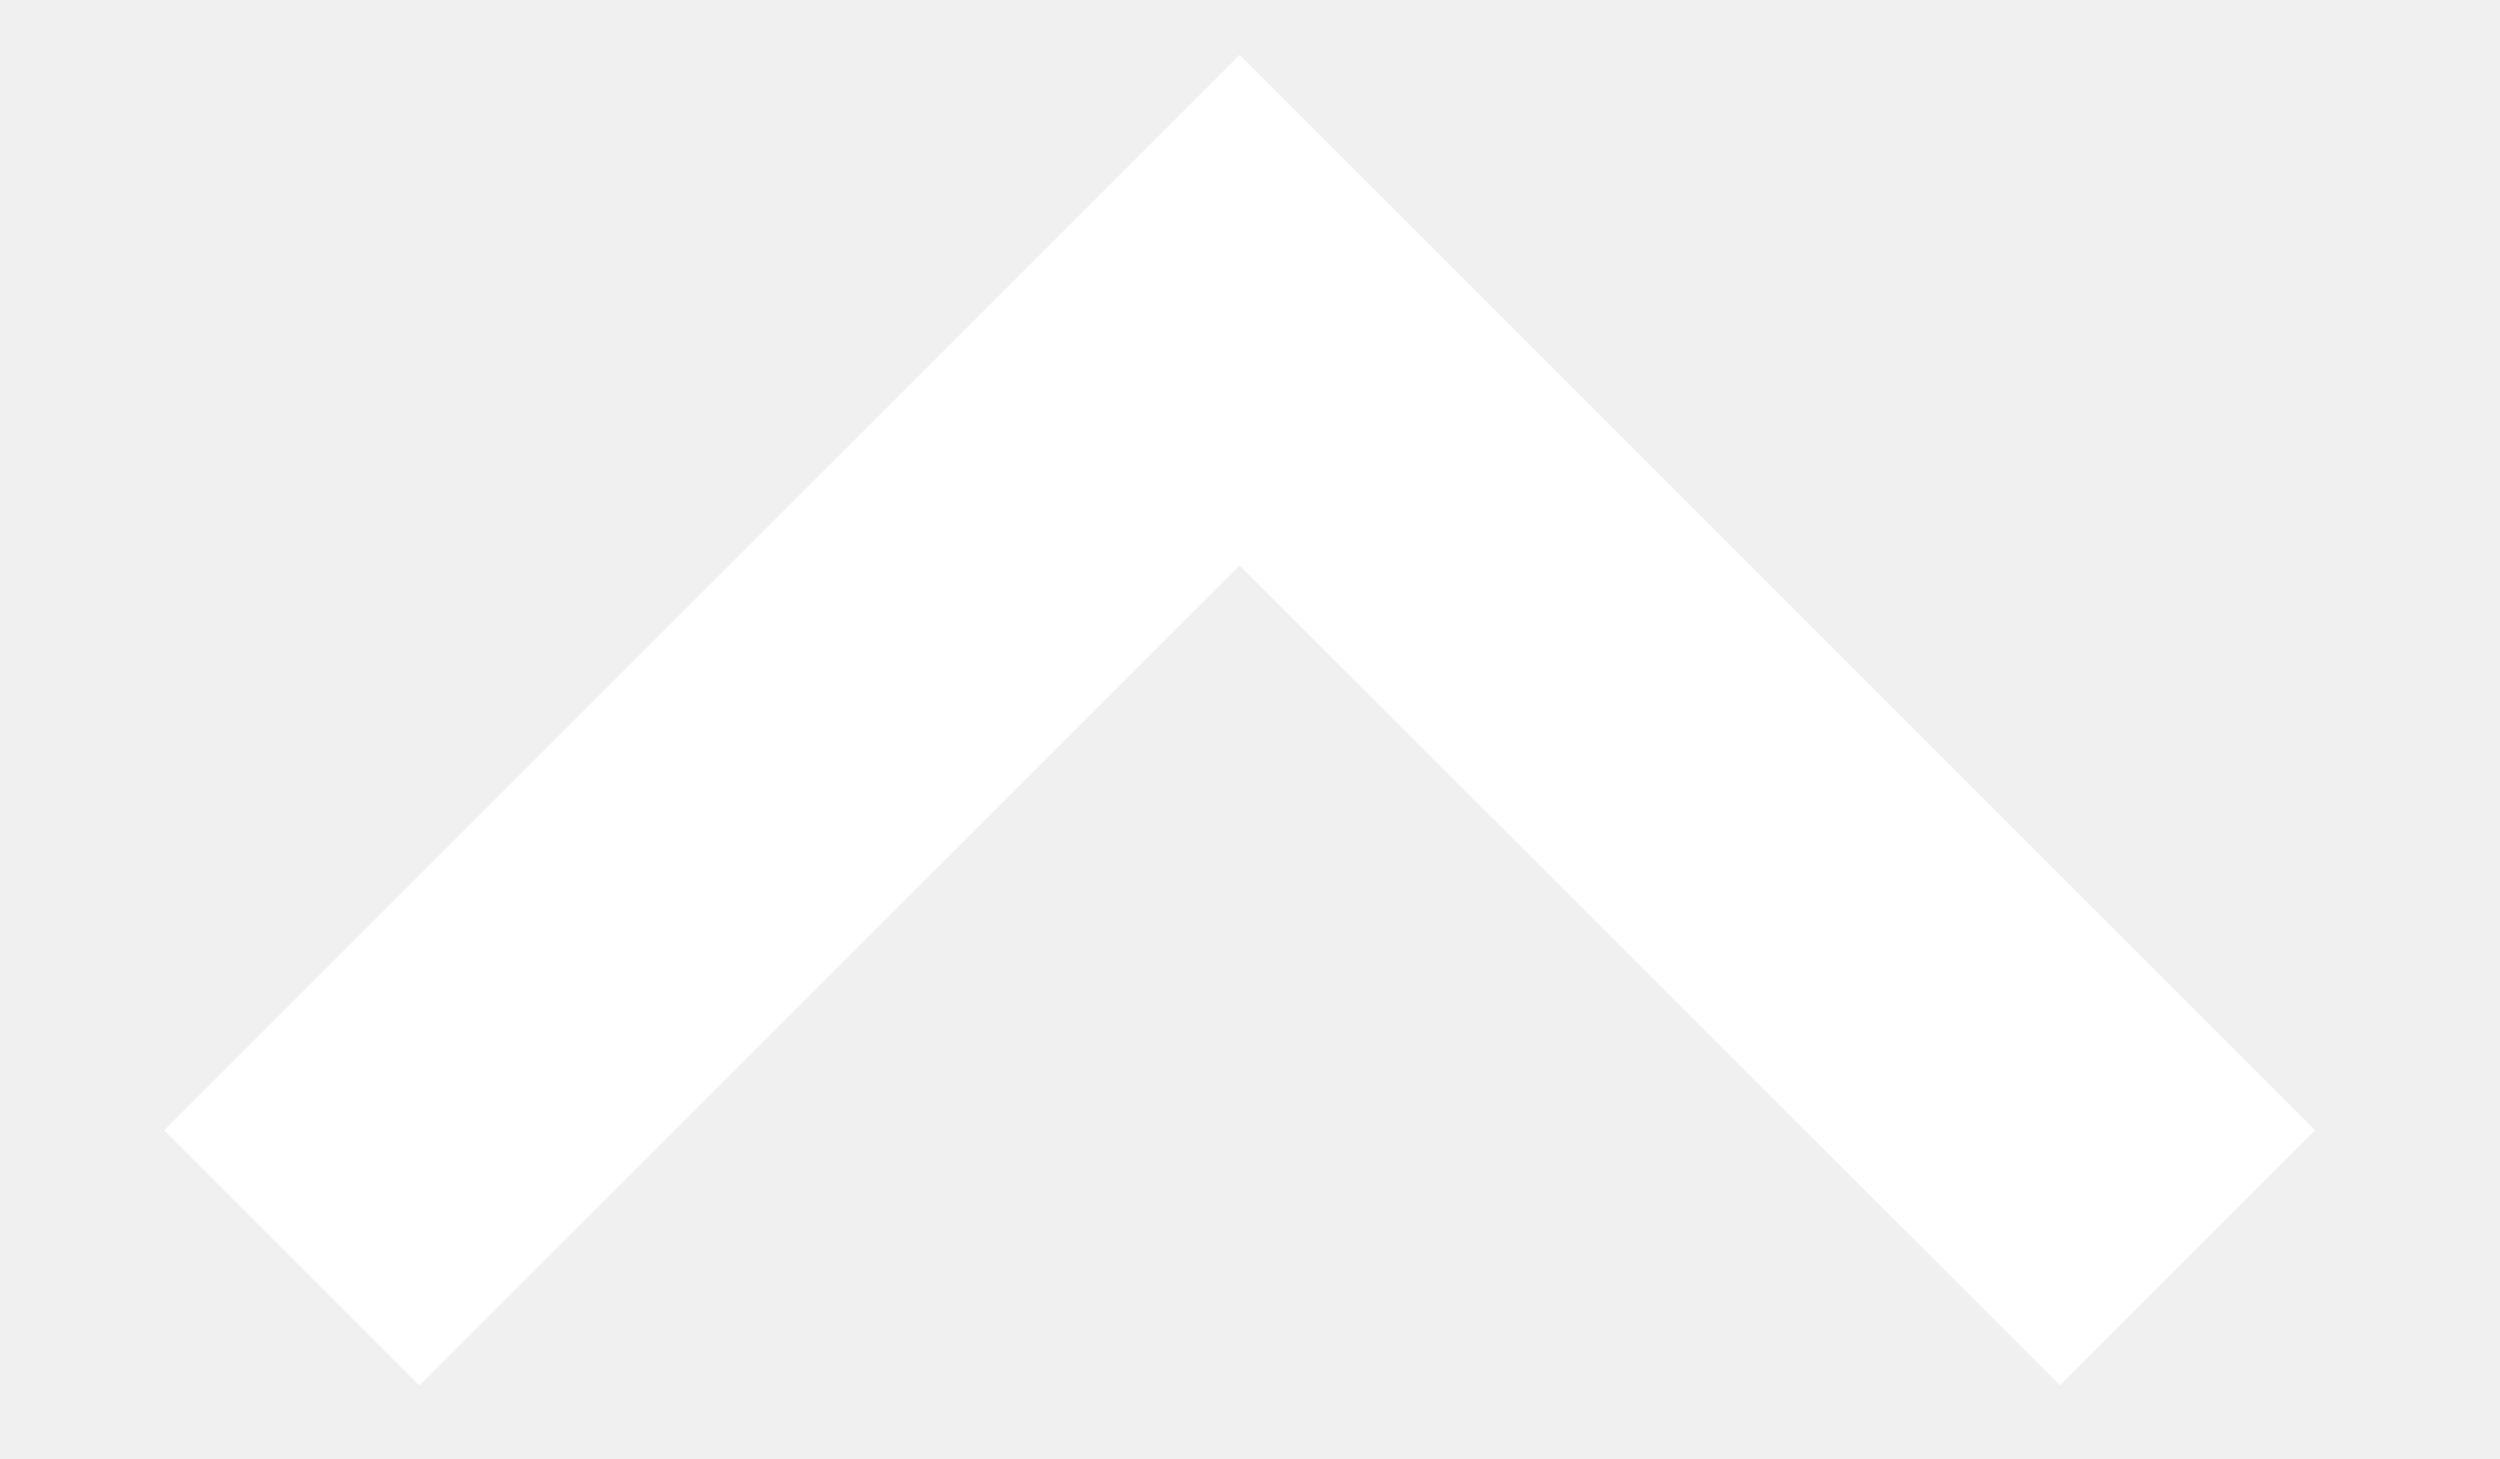
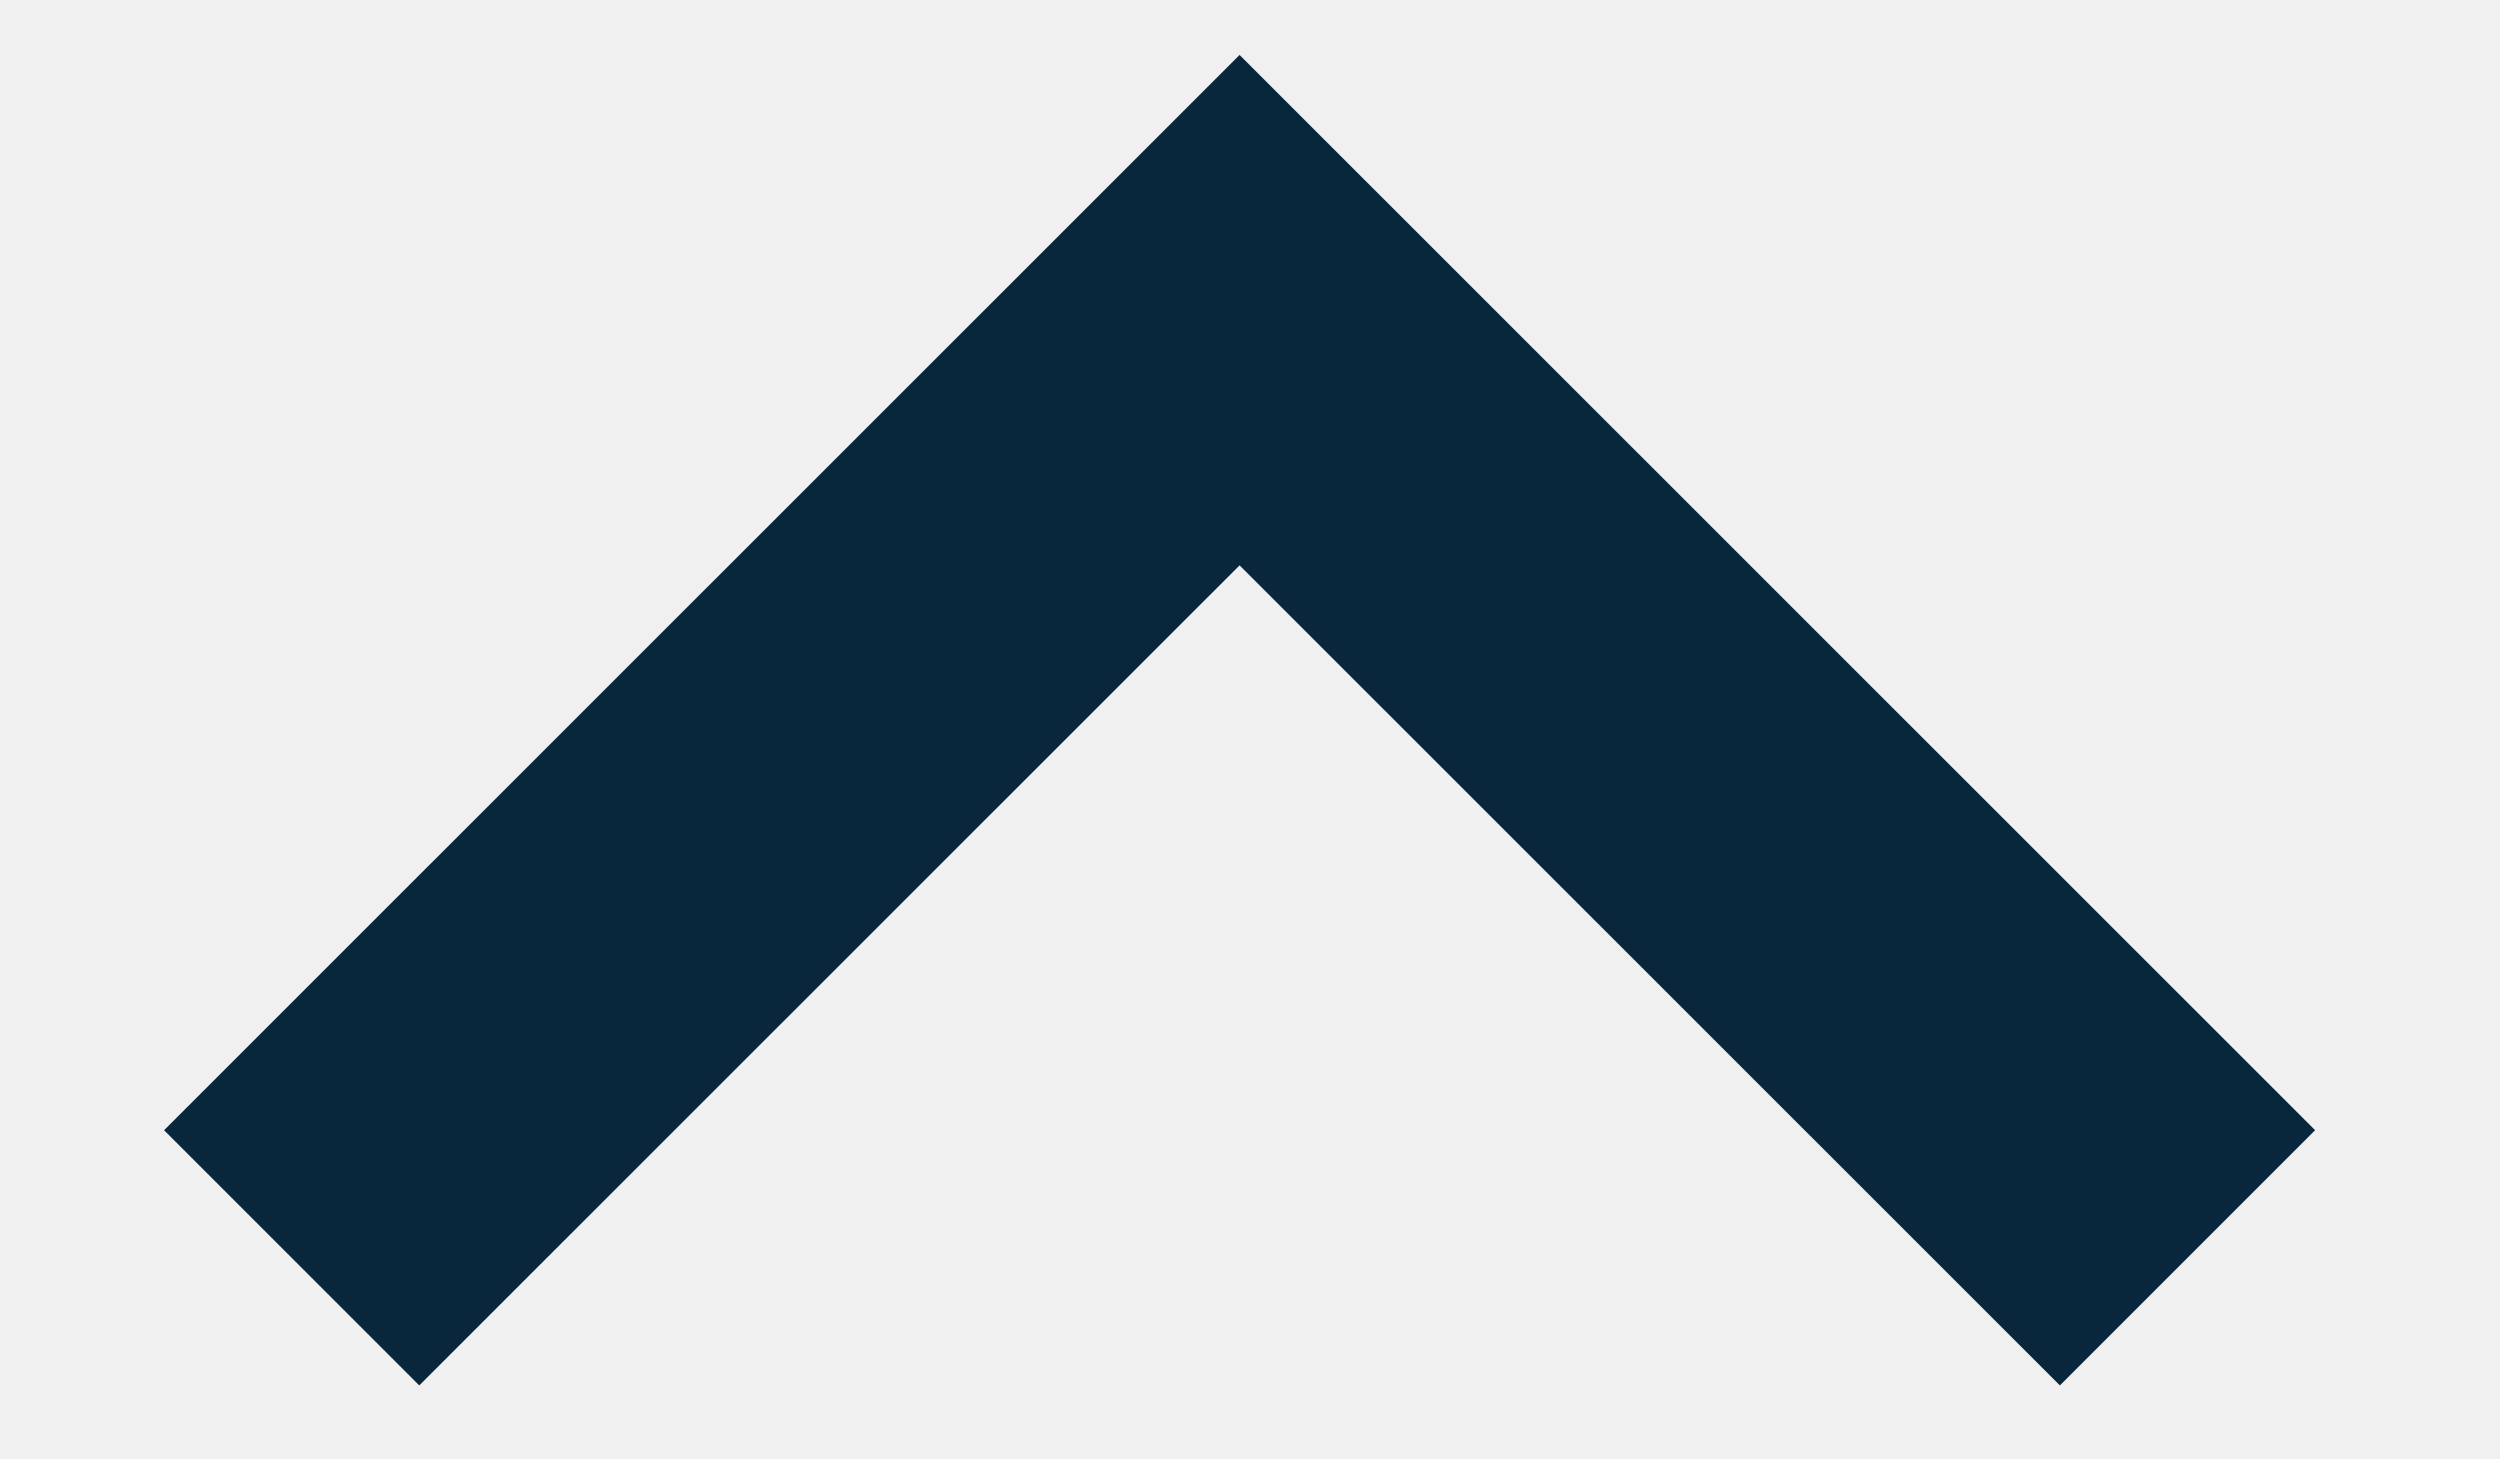
- <svg xmlns="http://www.w3.org/2000/svg" version="1.1" id="Layer_1" x="0px" y="0px" viewBox="0 0 960 560" style="enable-background:new 0 0 960 560;" xml:space="preserve">
-   <style type="text/css">
- 	.st0{fill:#FFFFFF;}
- </style>
-   <polygon class="st0" points="889,434 791,532 476,217.1 161,532 63,434 476,21.1 " />
+ <svg xmlns="http://www.w3.org/2000/svg" version="1.1" id="Layer_1" x="0px" y="0px" viewBox="-131 117 960 560" enable-background="new -131 117 960 560" xml:space="preserve">
+   <polygon fill="#08273D" points="758,551 660,649 345,334.1 30,649 -68,551 345,138.1 " />
</svg>
